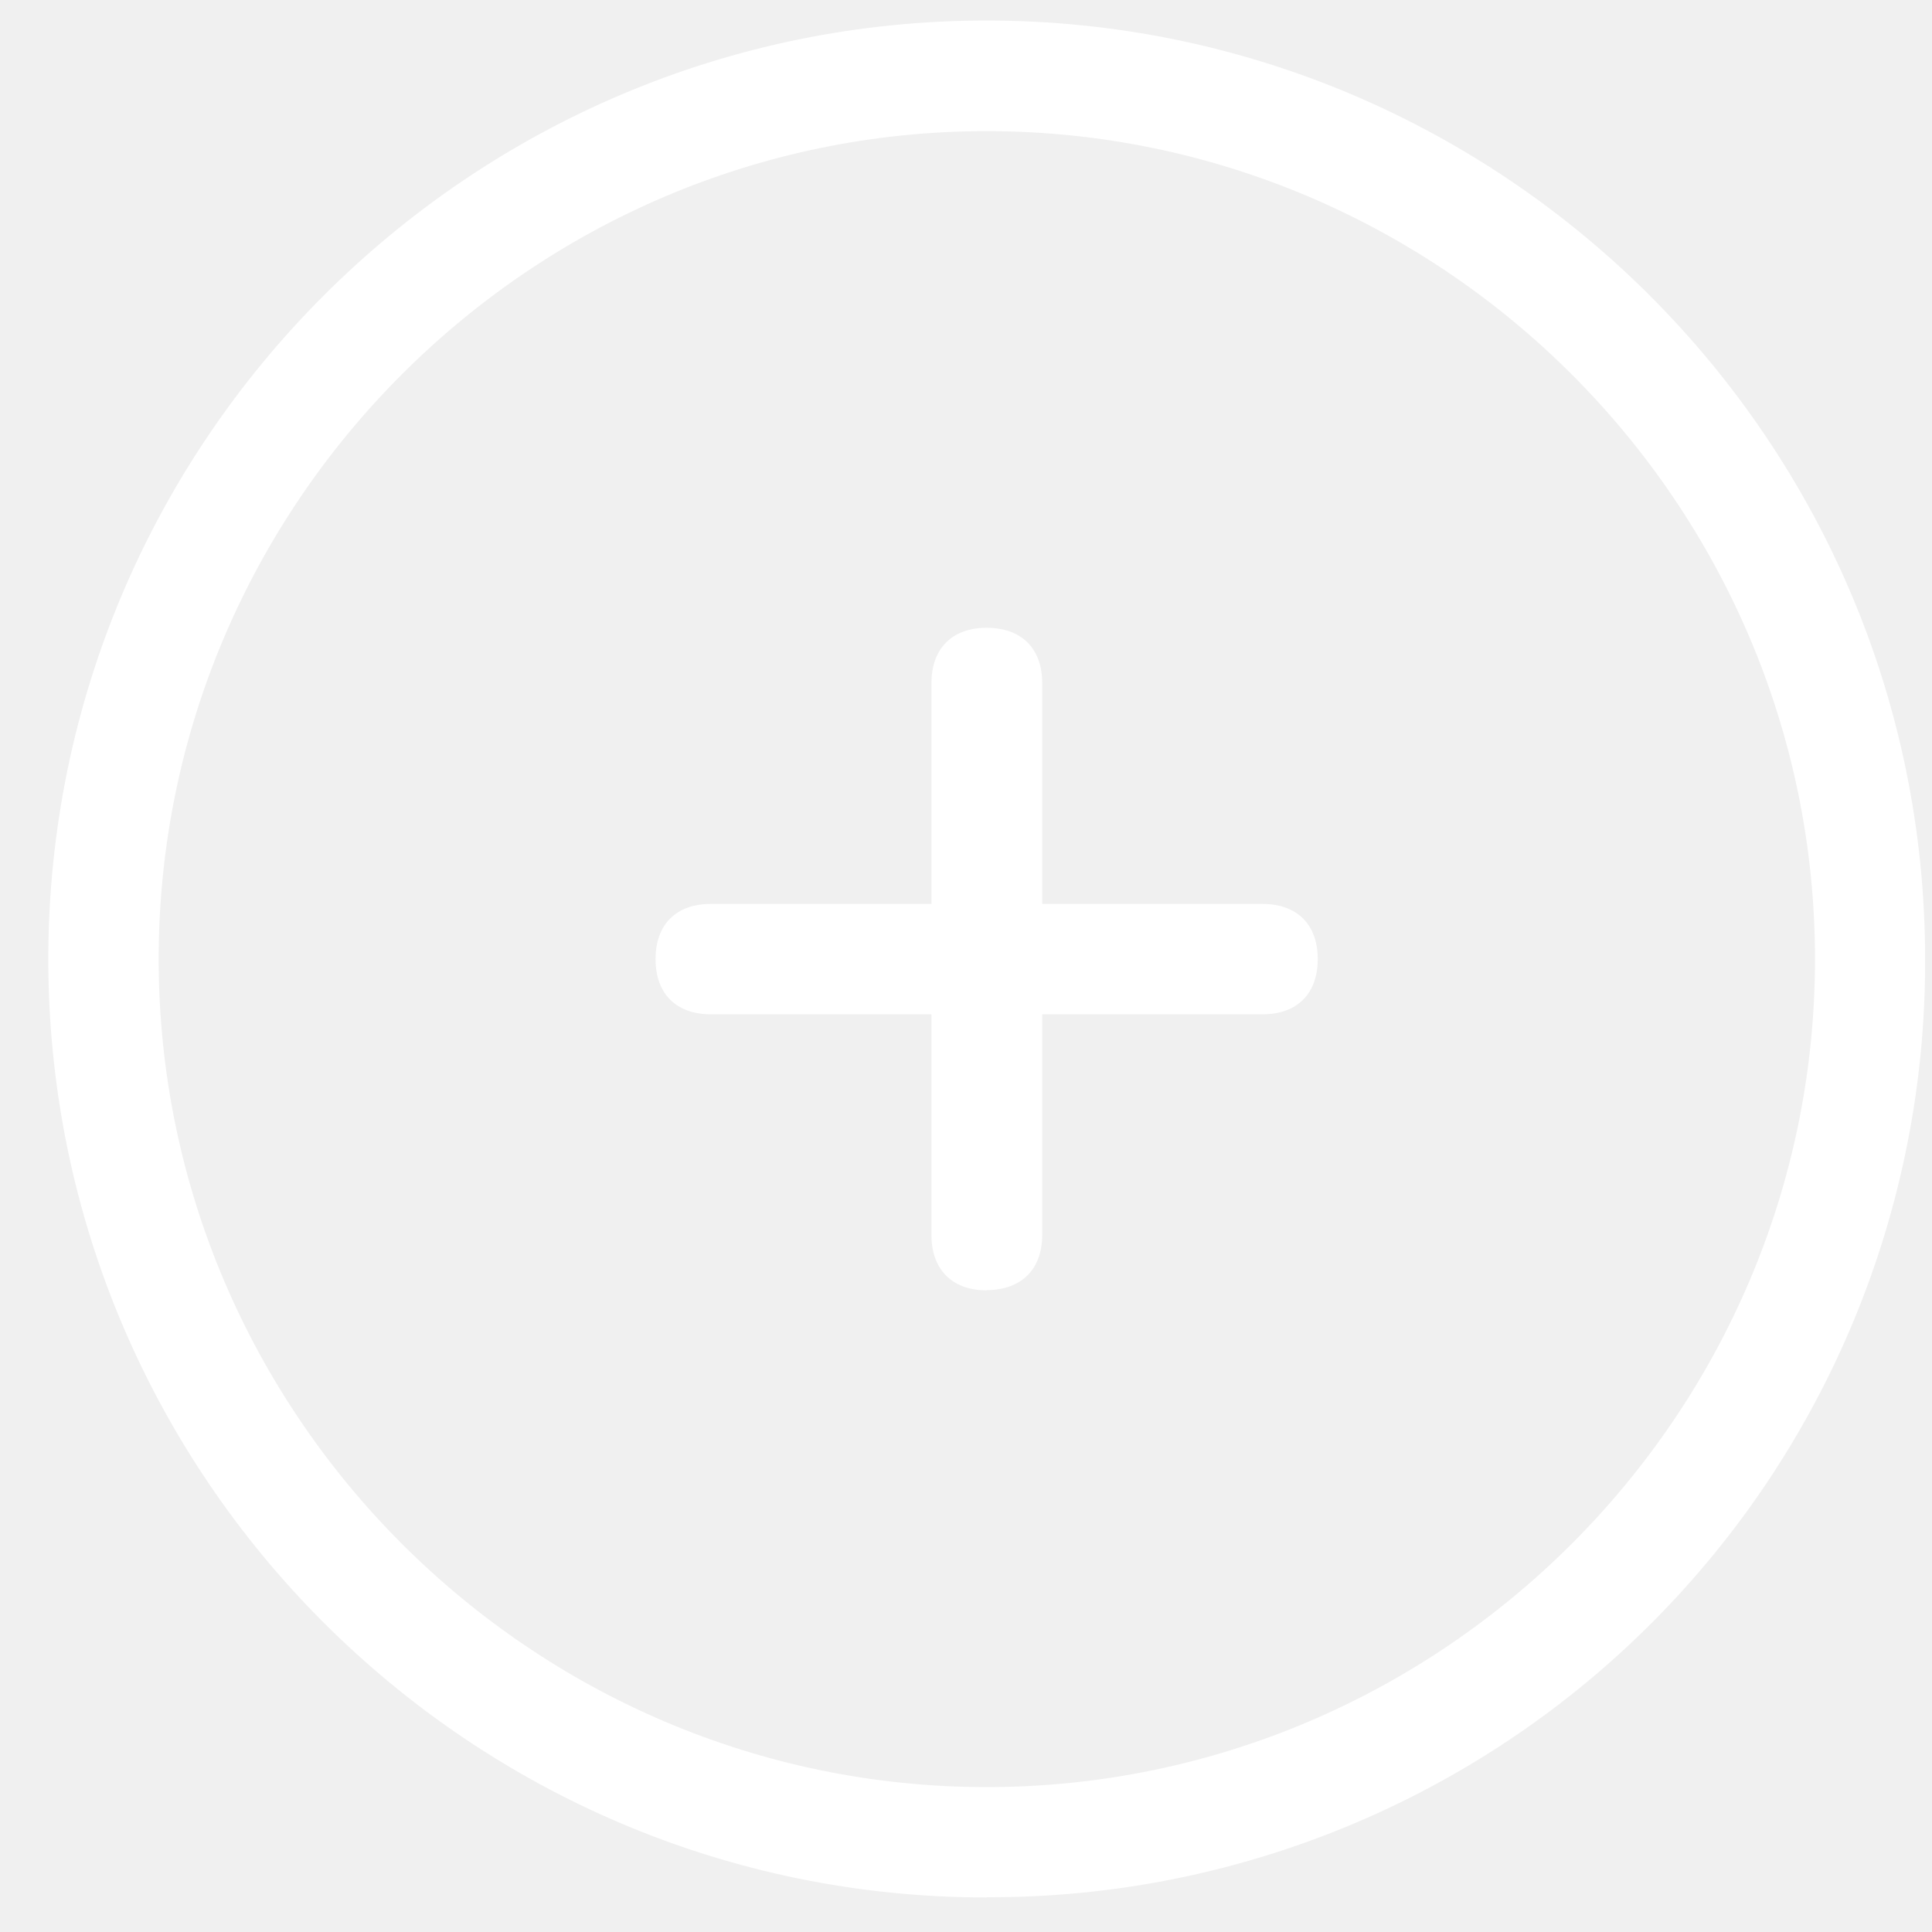
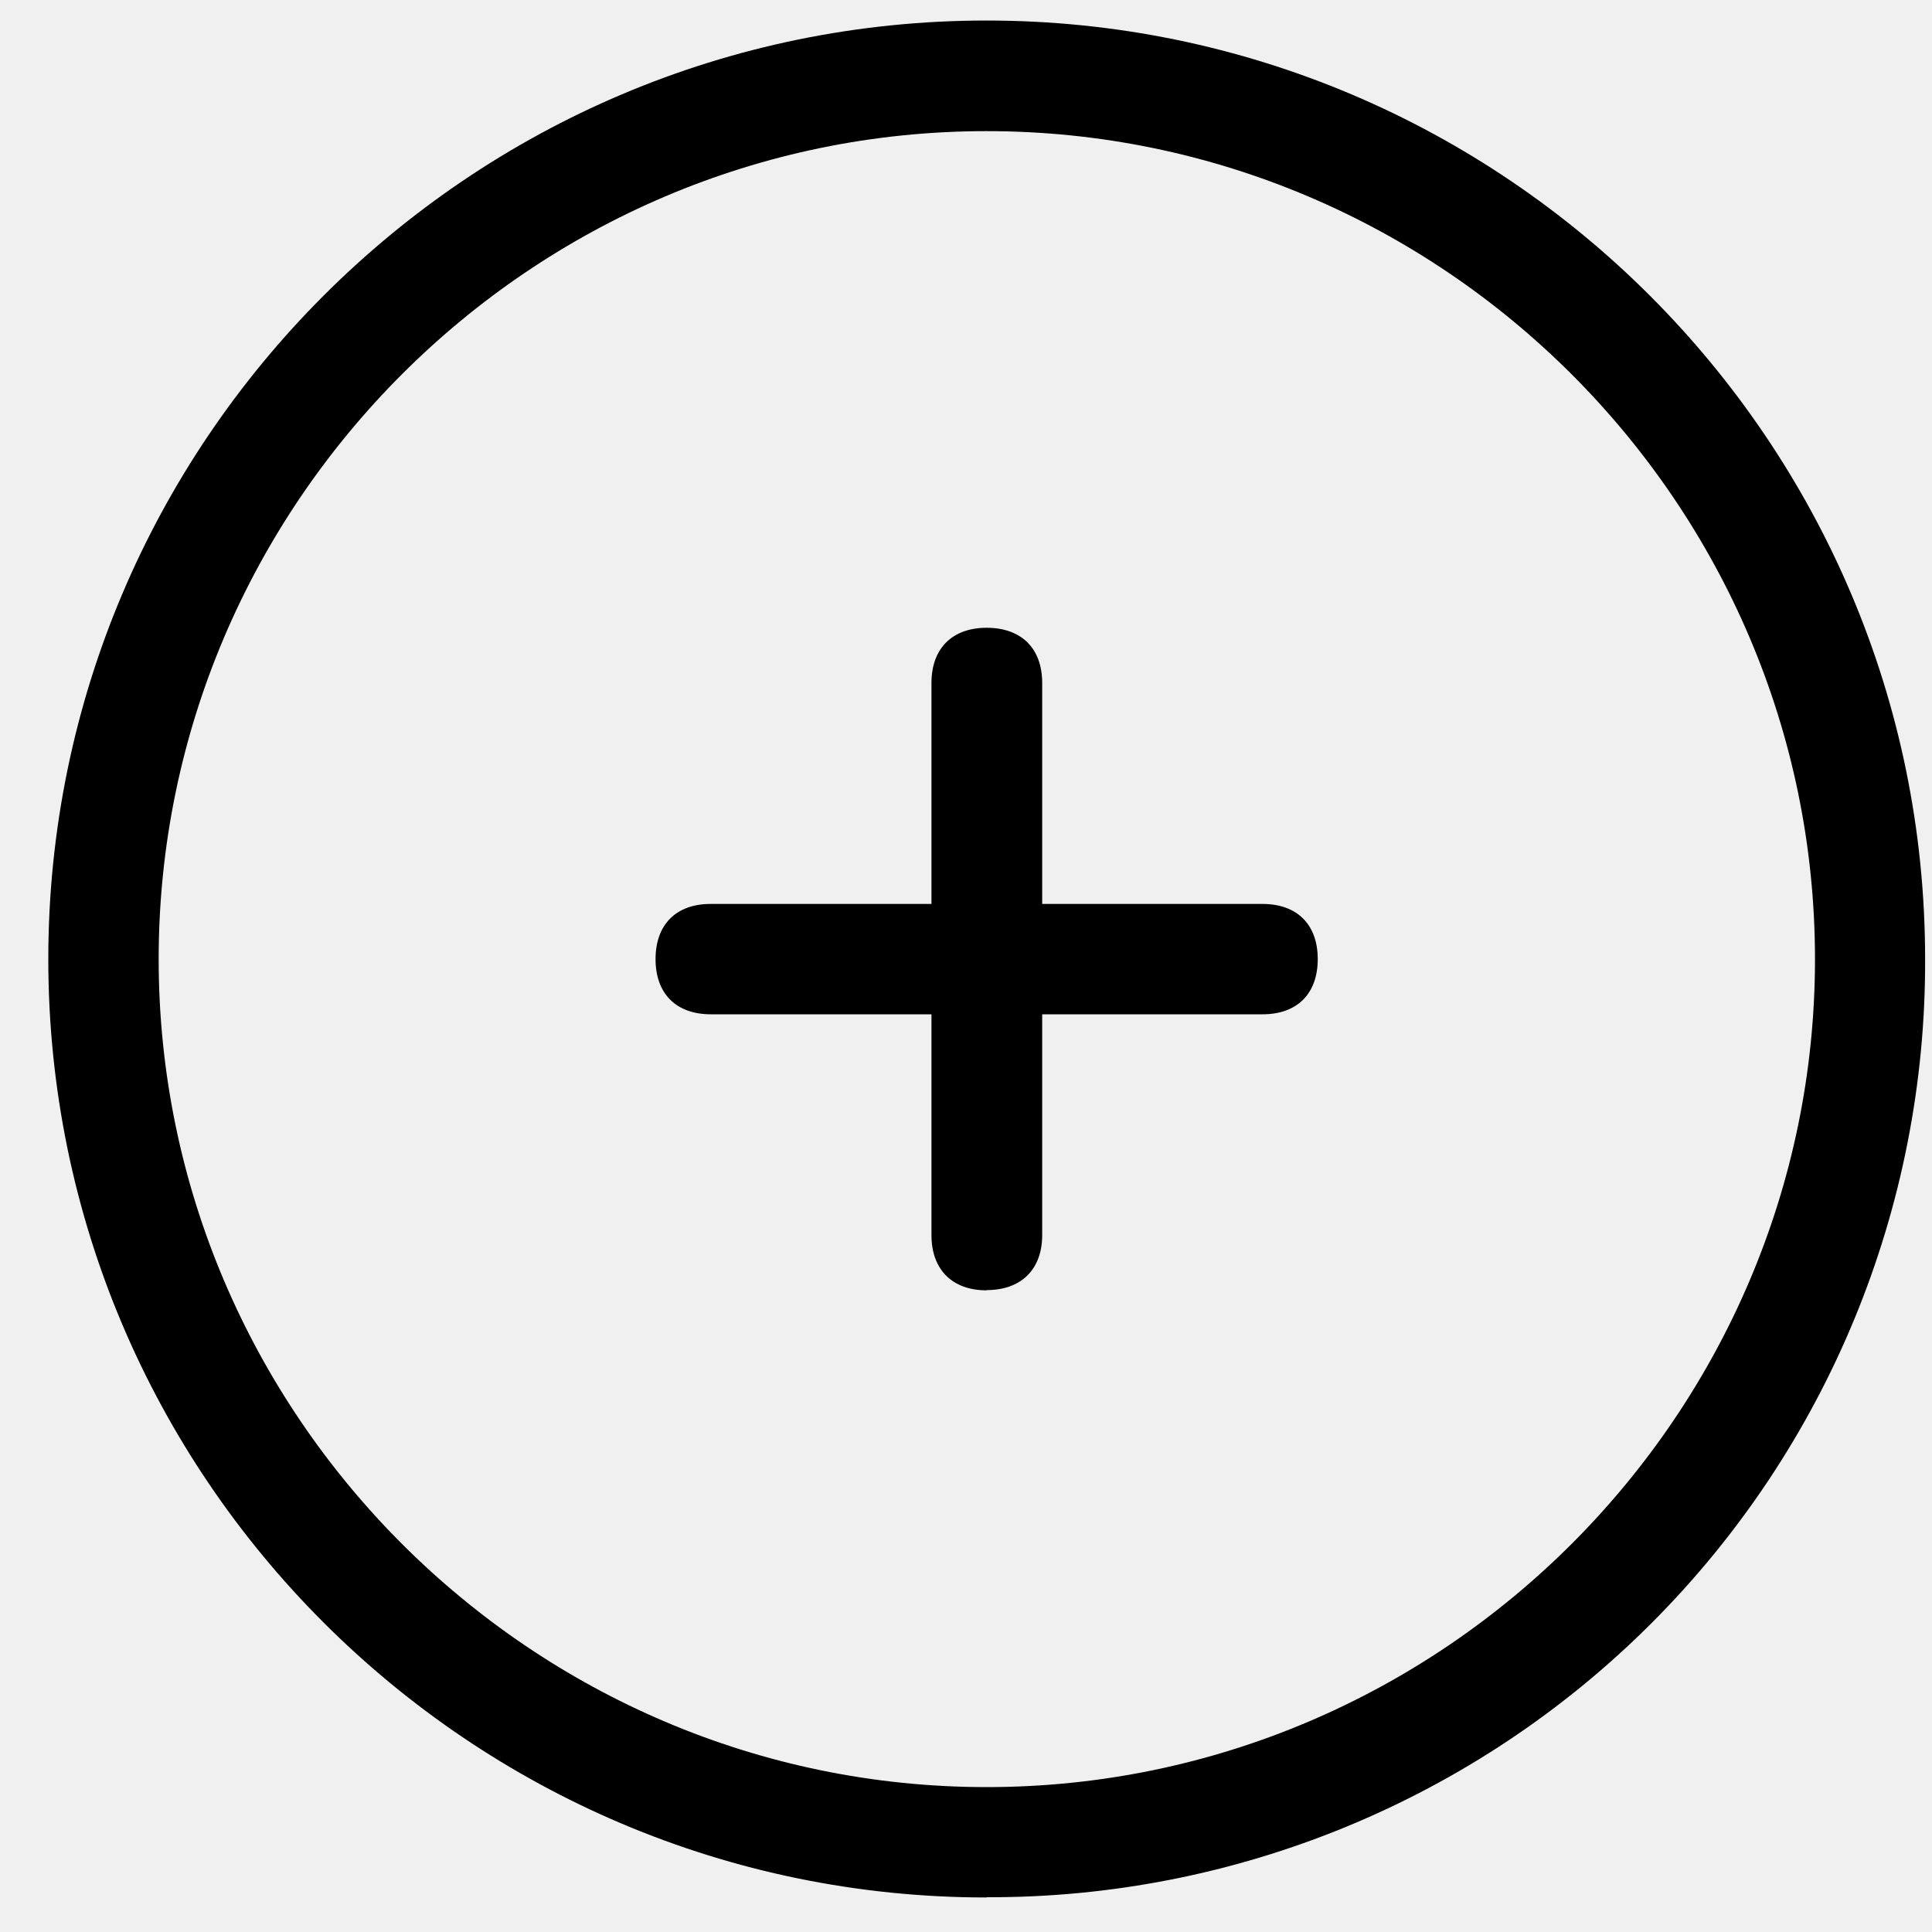
<svg xmlns="http://www.w3.org/2000/svg" width="16" height="16" viewBox="0 0 16 16">
-   <g fill="#fff" fill-rule="nonzero">
+   <g>
    <path d="M8.17 15.714C3.887 15.714.4 12.23.4 7.944S3.886.17 8.17.17c4.287 0 7.773 3.486 7.773 7.772a7.743 7.743 0 0 1-7.772 7.77zm0-14.628c-3.77 0-6.856 3.085-6.856 6.857 0 3.77 3.086 6.857 6.857 6.857 3.773 0 6.86-3.086 6.86-6.857 0-3.772-3.087-6.857-6.86-6.857z" />
    <path d="M10.457 8.4h-4.57c-.287 0-.458-.17-.458-.457 0-.286.17-.457.456-.457h4.57c.287 0 .458.17.458.457 0 .286-.17.457-.457.457z" />
    <path d="M8.17 10.686c-.284 0-.456-.172-.456-.457V5.656c0-.286.172-.457.457-.457.287 0 .46.17.46.457v4.572c0 .284-.173.456-.46.456z" />
  </g>
</svg>
